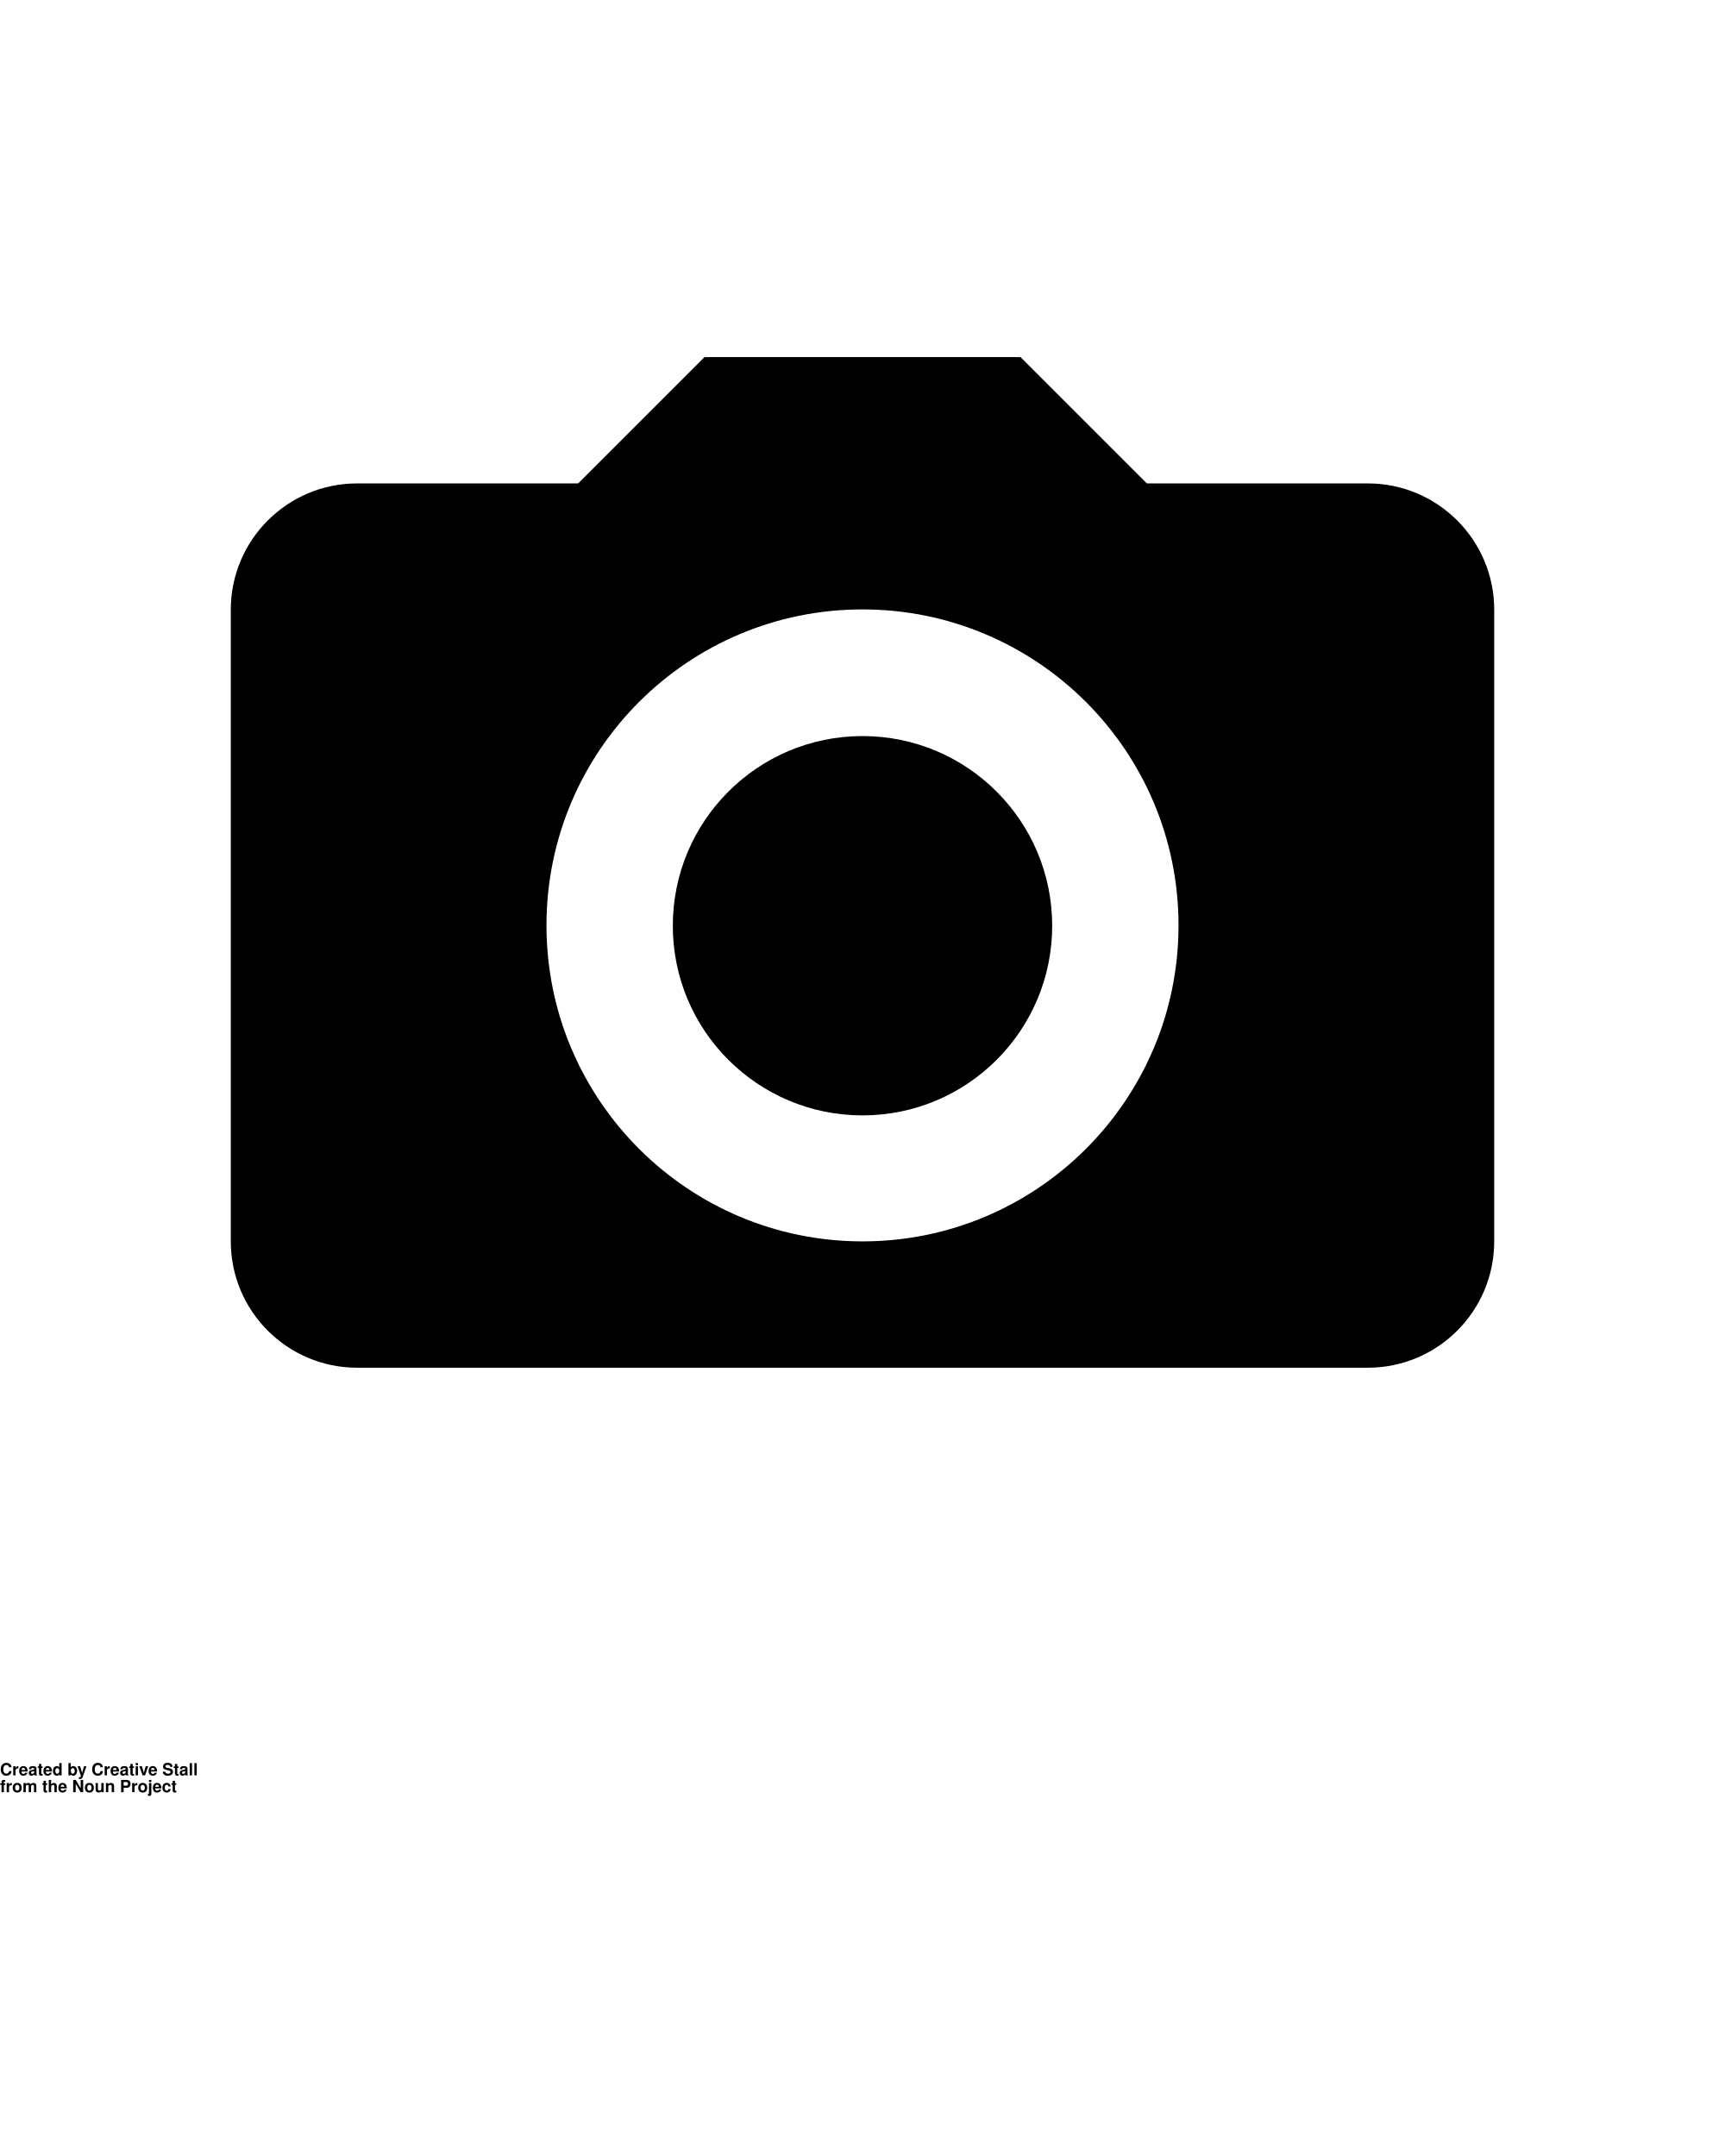
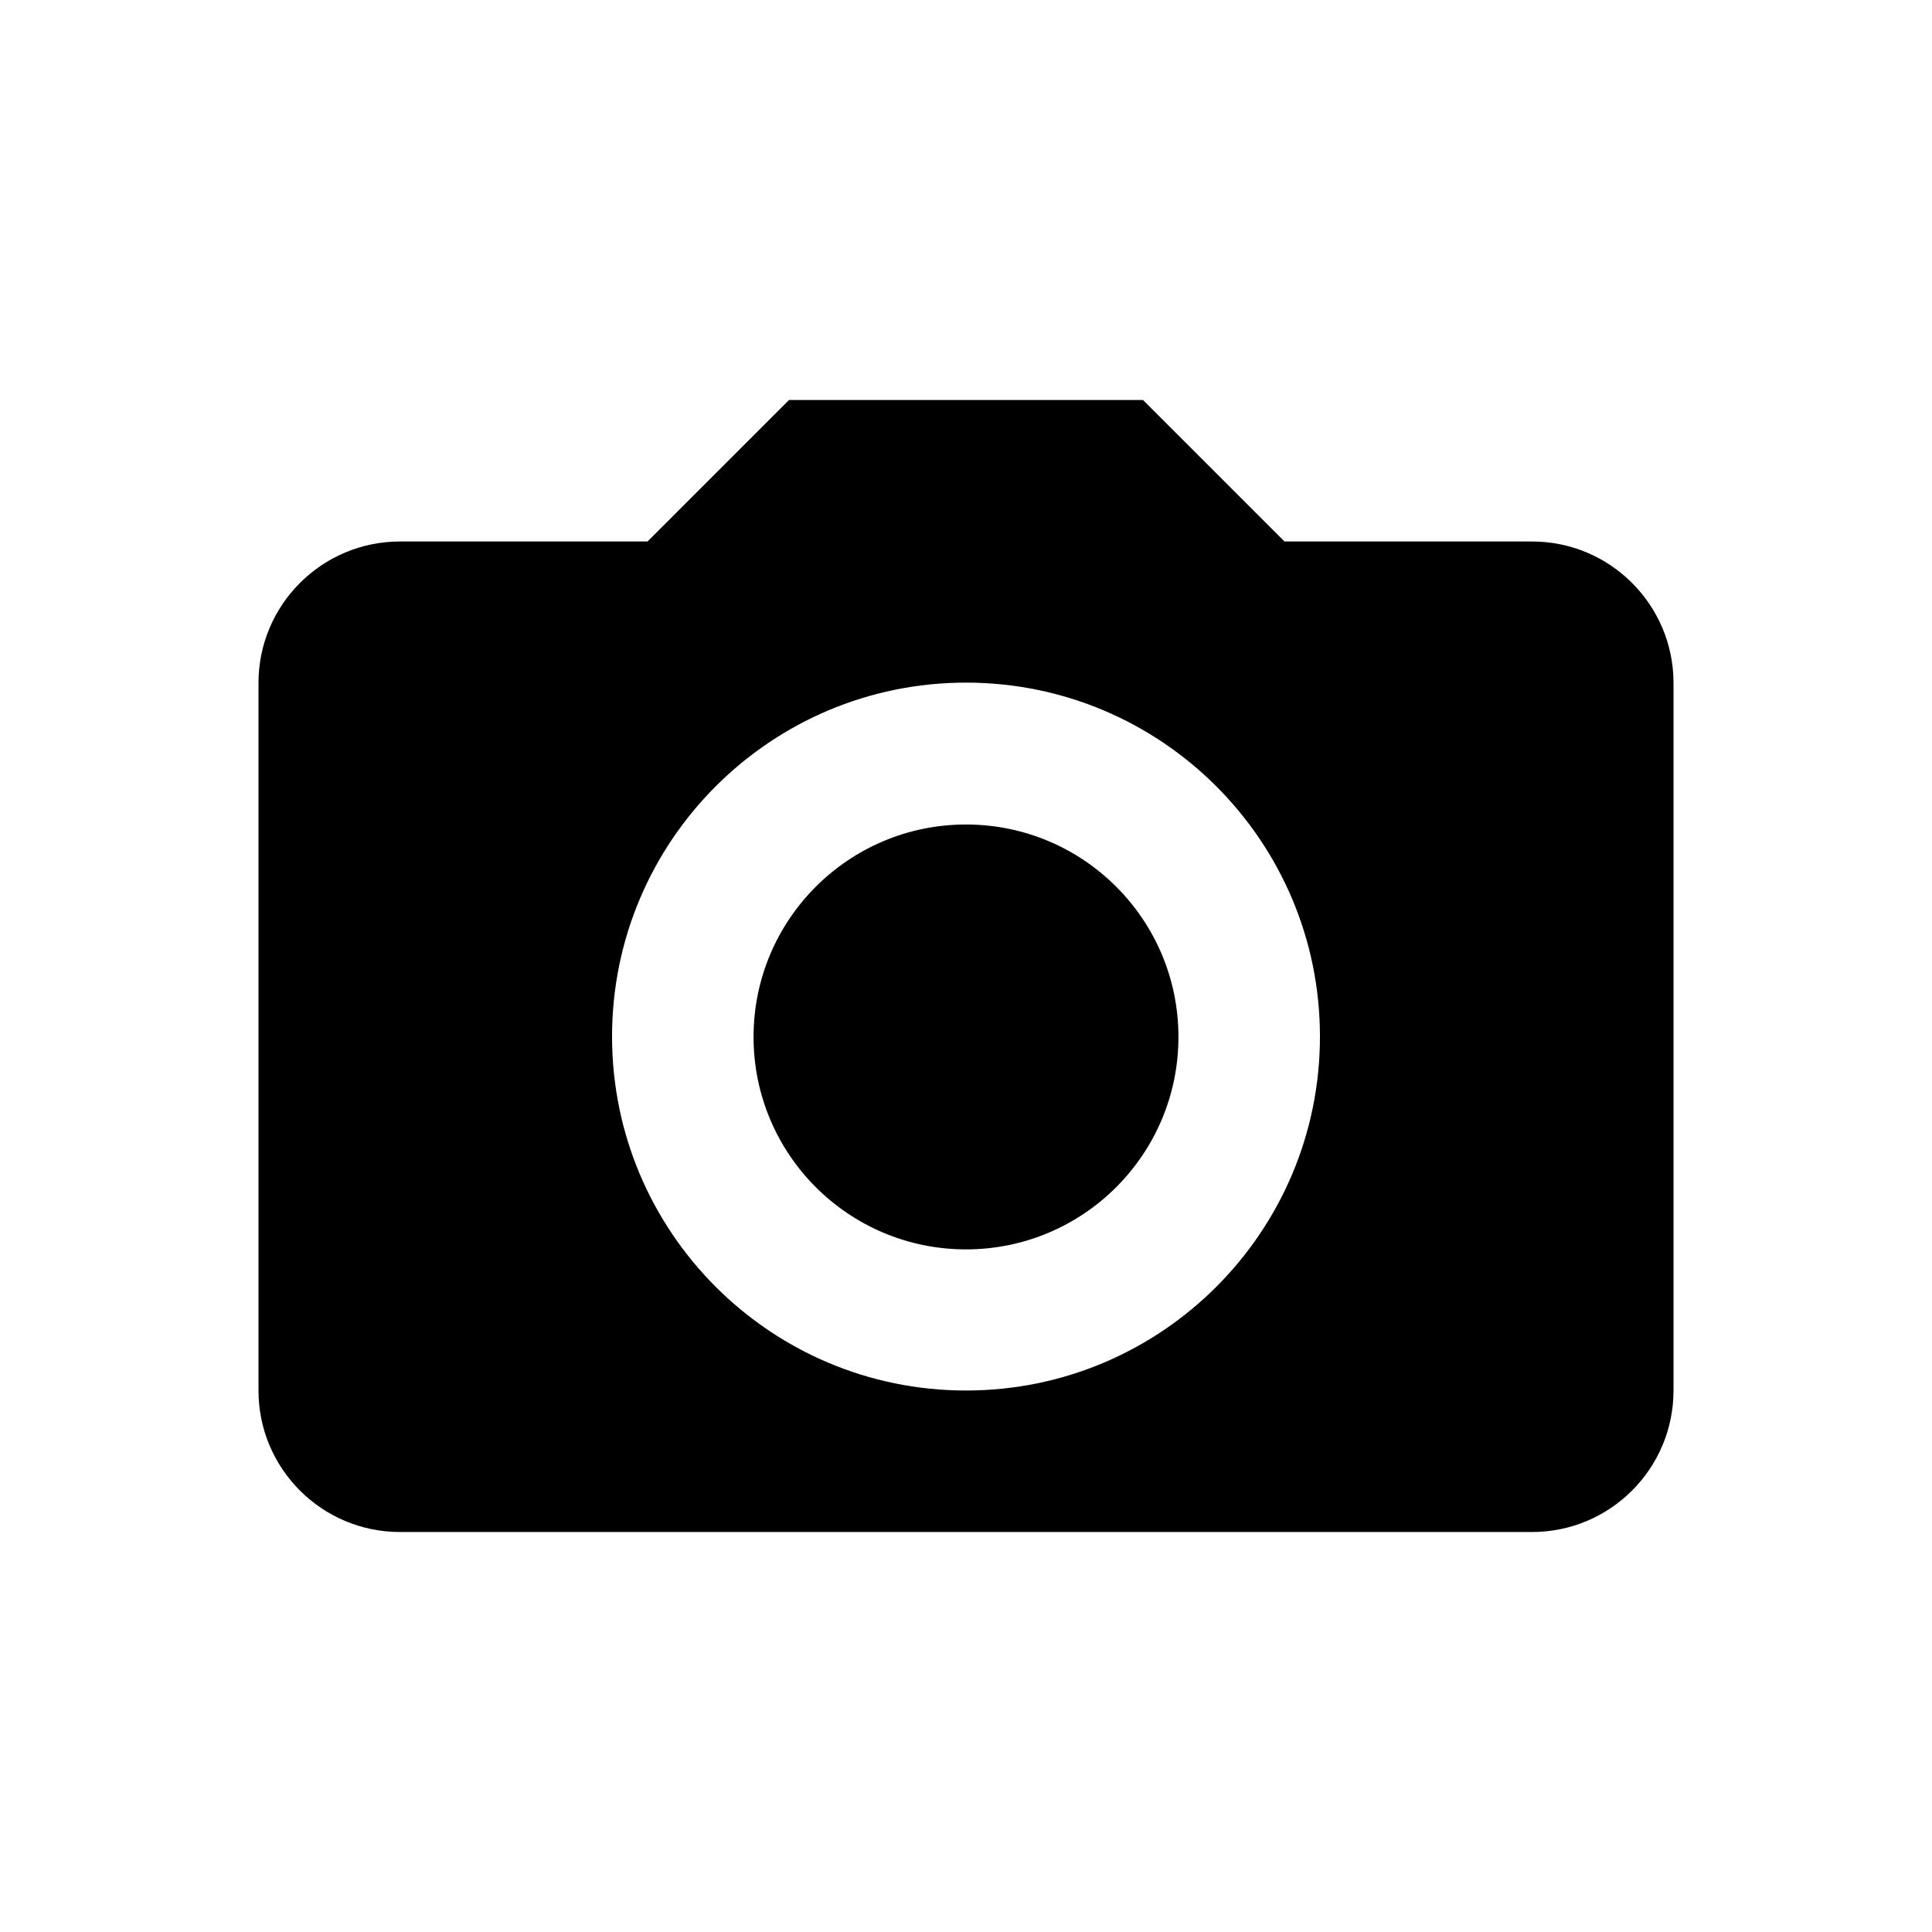
- <svg xmlns="http://www.w3.org/2000/svg" version="1.1" x="0px" y="0px" viewBox="0 0 512 640" enable-background="new 0 0 512 512" xml:space="preserve">
+ <svg xmlns="http://www.w3.org/2000/svg" version="1.1" x="0px" y="0px" viewBox="0 0 512 512" enable-background="new 0 0 512 512" xml:space="preserve">
  <g>
    <path d="M340.4,143.5L302.9,106h-93.8l-37.5,37.5H106c-20.7,0-37.5,16.8-37.5,37.5v187.5c0,20.7,16.8,37.5,37.5,37.5h300   c20.7,0,37.5-16.8,37.5-37.5V181c0-20.7-16.8-37.5-37.5-37.5H340.4z M256,368.5c-51.8,0-93.8-42-93.8-93.8s42-93.8,93.8-93.8   s93.8,42,93.8,93.8S307.8,368.5,256,368.5z" />
    <circle cx="256" cy="274.8" r="56.3" />
  </g>
-   <text x="0" y="527" fill="#000000" font-size="5px" font-weight="bold" font-family="'Helvetica Neue', Helvetica, Arial-Unicode, Arial, Sans-serif">Created by Creative Stall</text>
-   <text x="0" y="532" fill="#000000" font-size="5px" font-weight="bold" font-family="'Helvetica Neue', Helvetica, Arial-Unicode, Arial, Sans-serif">from the Noun Project</text>
</svg>
